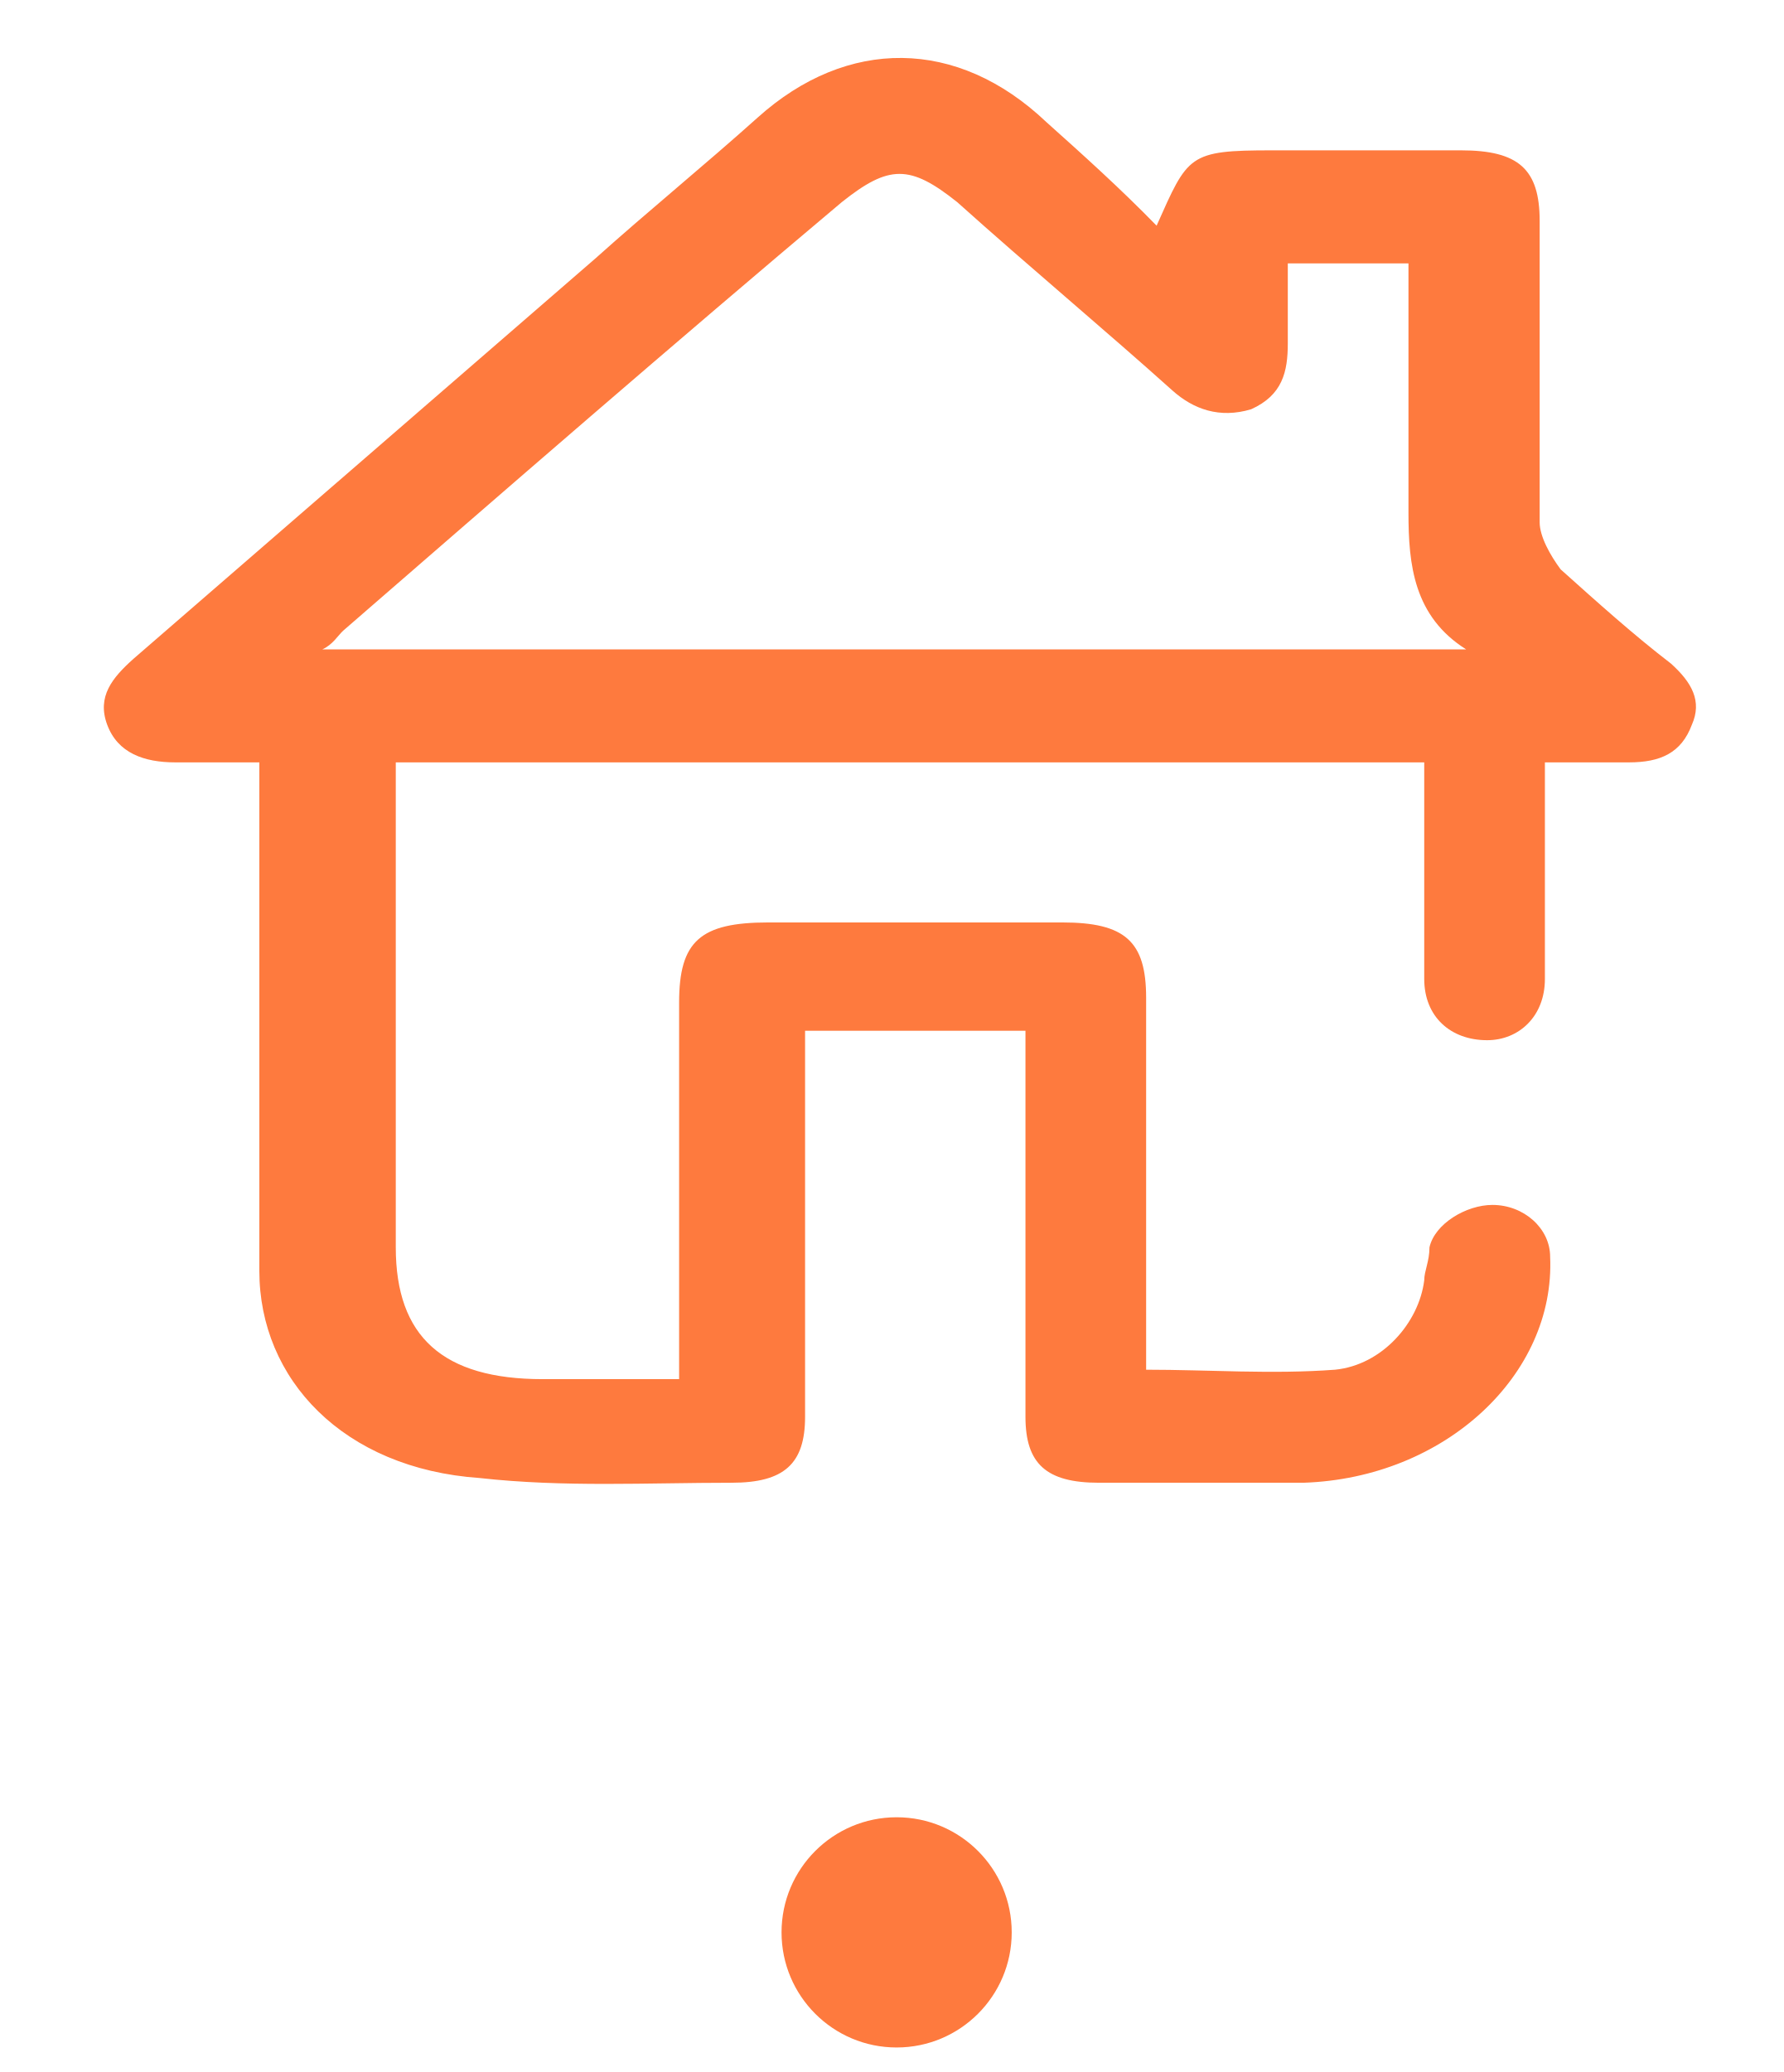
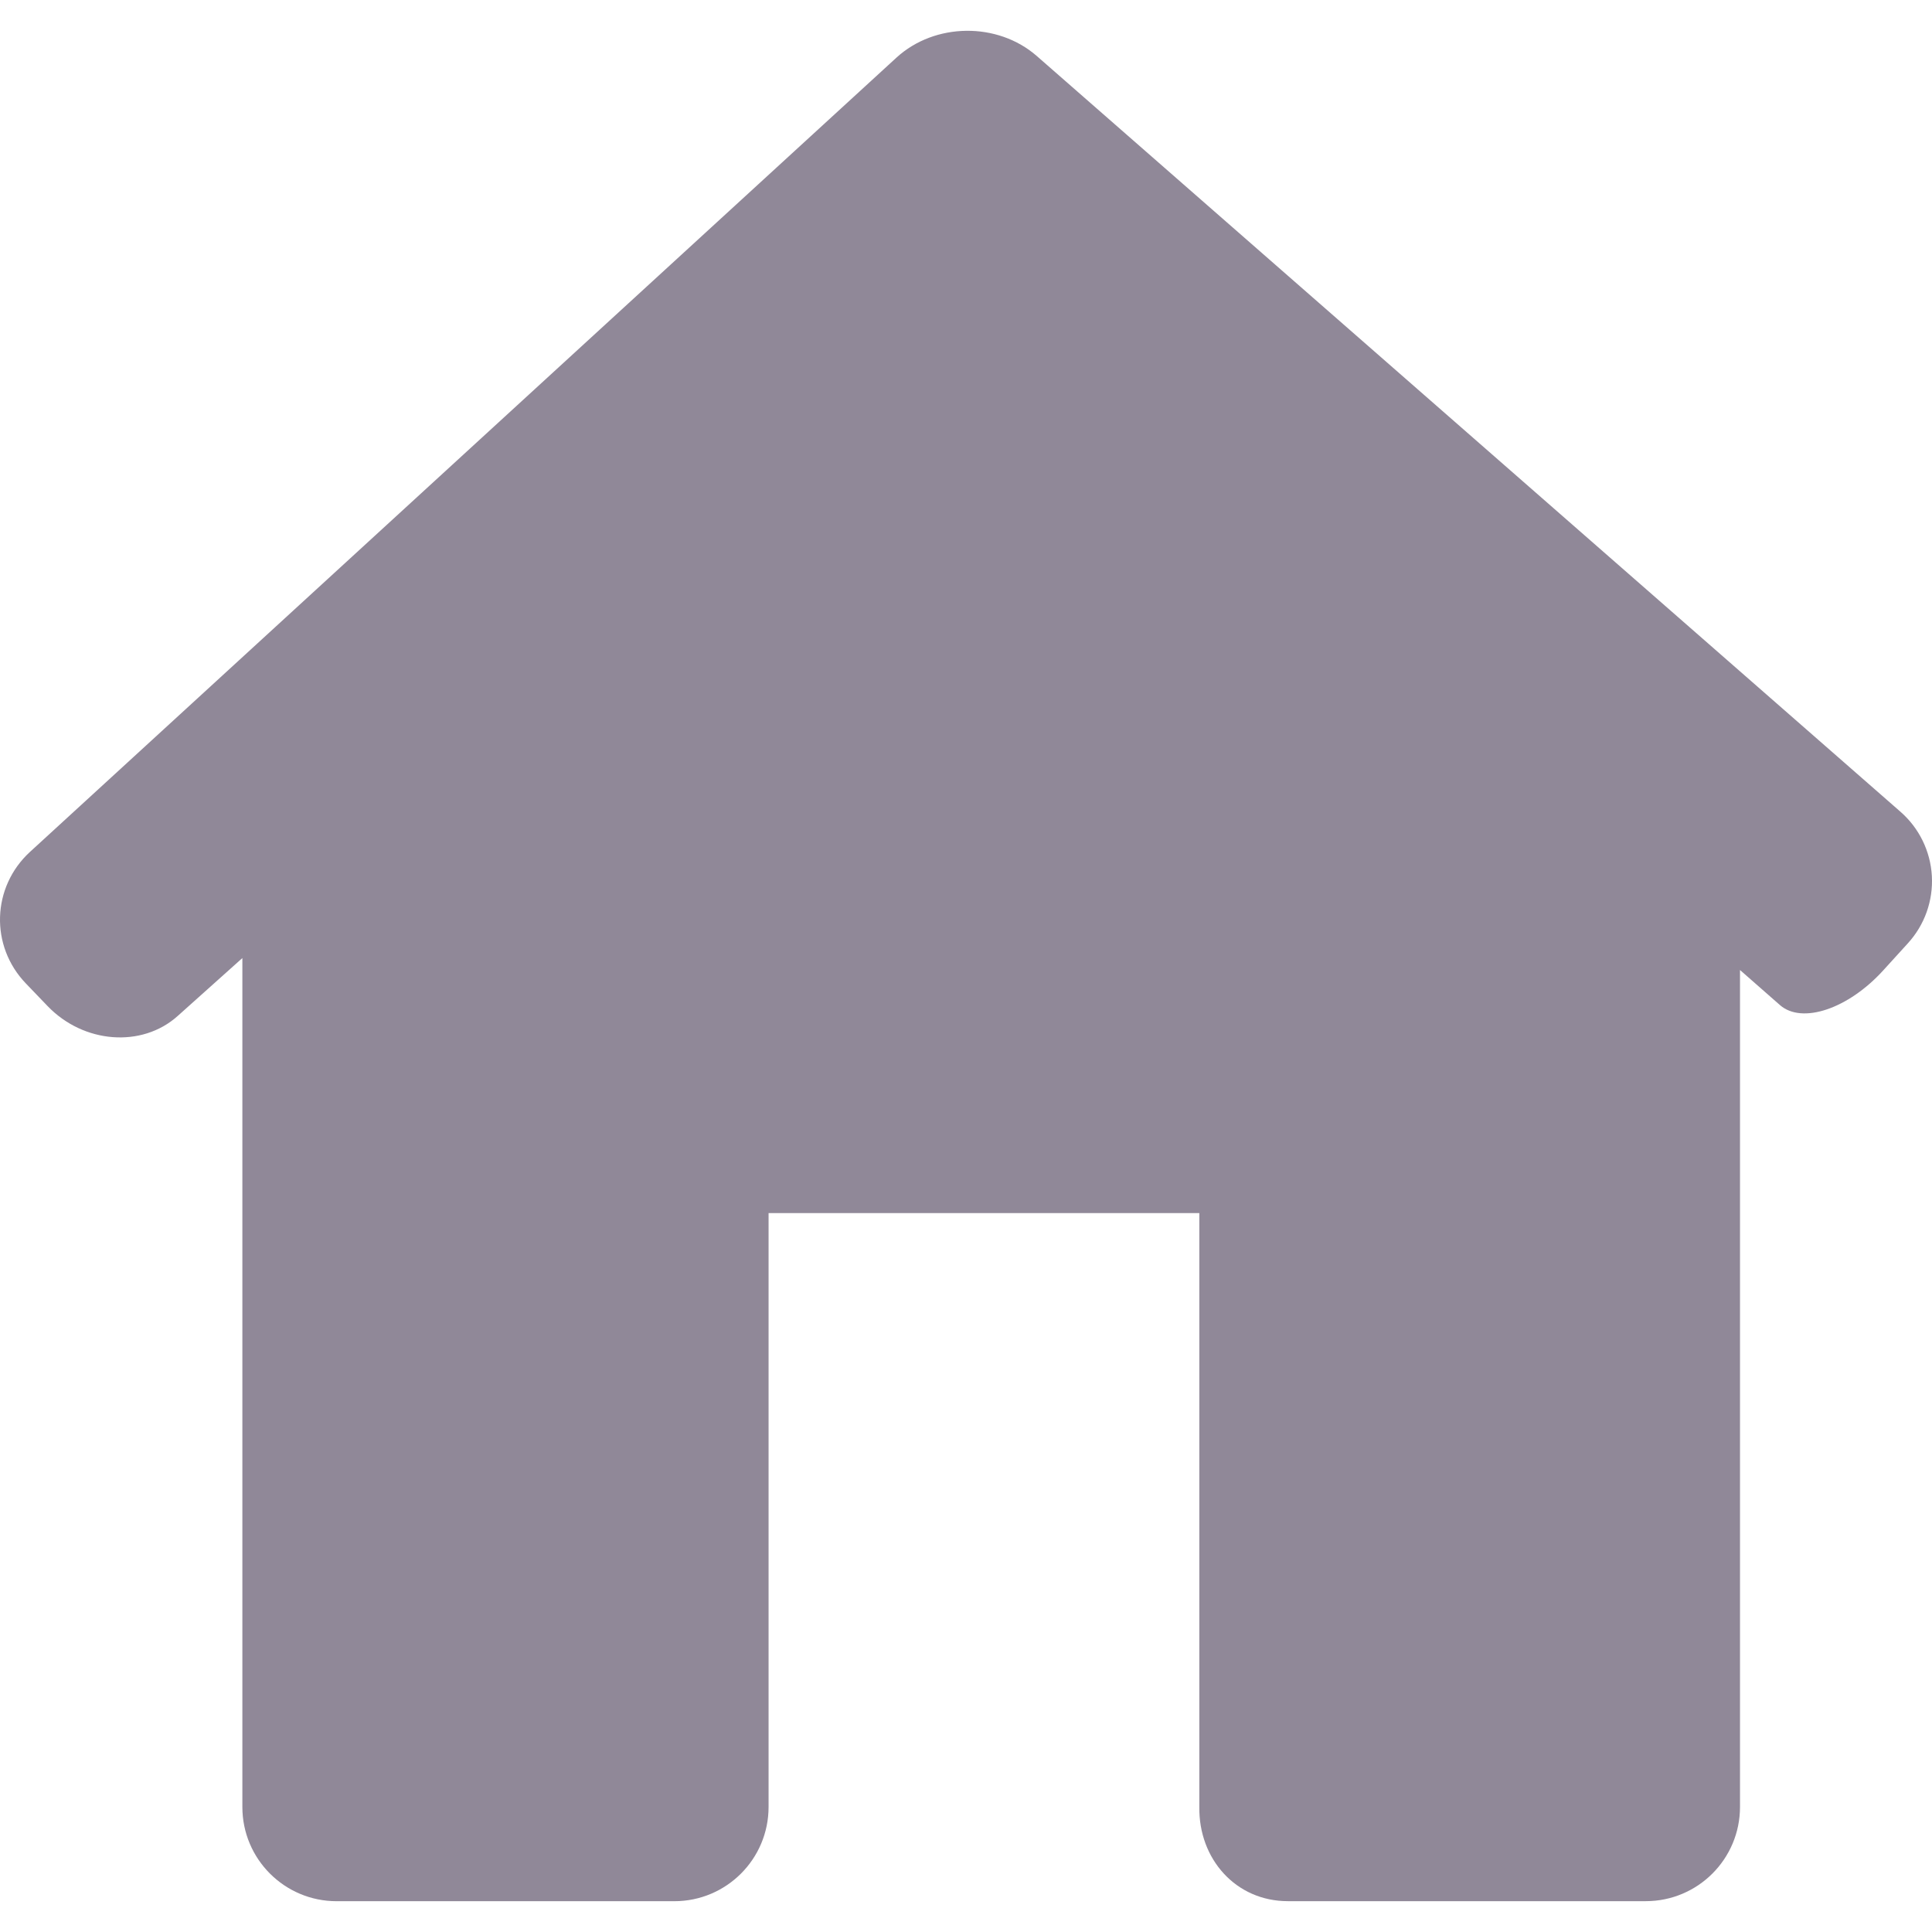
- <svg xmlns="http://www.w3.org/2000/svg" width="31" height="36" viewBox="0 0 31 36" fill="none">
-   <path d="M4.507 13.246C3.96 13.246 3.504 13.246 3.048 13.246C2.501 13.246 2.045 13.083 1.863 12.592C1.68 12.101 1.954 11.774 2.319 11.447C4.963 9.156 7.699 6.784 10.343 4.494C11.255 3.676 12.258 2.858 13.17 2.04C14.72 0.649 16.635 0.649 18.185 2.122C18.824 2.694 19.462 3.267 20.1 3.921C20.648 2.694 20.648 2.612 22.107 2.612C23.201 2.612 24.295 2.612 25.389 2.612C26.392 2.612 26.757 2.94 26.757 3.839C26.757 5.557 26.757 7.357 26.757 9.075C26.757 9.32 26.939 9.647 27.122 9.893C27.76 10.465 28.398 11.038 29.037 11.528C29.402 11.856 29.584 12.183 29.402 12.592C29.219 13.083 28.855 13.246 28.307 13.246C27.851 13.246 27.395 13.246 26.848 13.246C26.848 13.41 26.848 13.655 26.848 13.819C26.848 14.882 26.848 15.946 26.848 17.009C26.848 17.663 26.392 18.073 25.845 18.073C25.207 18.073 24.751 17.663 24.751 17.009C24.751 15.946 24.751 14.964 24.751 13.901C24.751 13.655 24.751 13.492 24.751 13.246C18.733 13.246 12.805 13.246 6.878 13.246C6.878 13.41 6.878 13.655 6.878 13.819C6.878 16.436 6.878 19.054 6.878 21.672C6.878 23.226 7.699 23.962 9.431 23.962C10.161 23.962 10.982 23.962 11.802 23.962C11.802 23.717 11.802 23.471 11.802 23.226C11.802 21.263 11.802 19.381 11.802 17.418C11.802 16.355 12.167 16.027 13.352 16.027C15.085 16.027 16.726 16.027 18.459 16.027C19.553 16.027 19.918 16.355 19.918 17.336C19.918 19.299 19.918 21.263 19.918 23.226C19.918 23.389 19.918 23.635 19.918 23.798C21.012 23.798 22.107 23.88 23.201 23.798C24.021 23.717 24.66 22.98 24.751 22.244C24.751 22.081 24.842 21.917 24.842 21.672C24.933 21.263 25.48 20.935 25.936 20.935C26.484 20.935 26.939 21.344 26.939 21.835C27.031 23.88 25.116 25.68 22.654 25.762C21.468 25.762 20.283 25.762 19.097 25.762C18.185 25.762 17.821 25.434 17.821 24.616C17.821 22.571 17.821 20.608 17.821 18.563C17.821 18.4 17.821 18.154 17.821 17.909C16.544 17.909 15.359 17.909 13.991 17.909C13.991 18.073 13.991 18.318 13.991 18.482C13.991 20.526 13.991 22.571 13.991 24.616C13.991 25.434 13.626 25.762 12.714 25.762C11.255 25.762 9.796 25.843 8.337 25.68C5.966 25.516 4.507 23.962 4.507 22.081C4.507 19.381 4.507 16.682 4.507 13.982C4.507 13.737 4.507 13.573 4.507 13.246ZM22.38 4.576C22.38 5.066 22.38 5.557 22.38 5.966C22.38 6.457 22.289 6.866 21.742 7.111C21.195 7.275 20.739 7.111 20.374 6.784C19.189 5.721 17.912 4.657 16.635 3.512C15.815 2.858 15.45 2.858 14.629 3.512C11.711 5.966 8.793 8.502 5.966 10.956C5.875 11.038 5.784 11.201 5.601 11.283C12.258 11.283 18.915 11.283 25.48 11.283C24.569 10.71 24.477 9.811 24.477 8.911C24.477 7.684 24.477 6.375 24.477 5.148C24.477 4.985 24.477 4.739 24.477 4.576C23.748 4.576 23.11 4.576 22.38 4.576Z" fill="#FE7A3E" />
-   <circle cx="15.582" cy="33.574" r="2" fill="#FE7A3E" />
+ <svg xmlns="http://www.w3.org/2000/svg" version="1.1" width="512" height="512" x="0" y="0" viewBox="0 0 306.773 306.773" style="enable-background:new 0 0 512 512" xml:space="preserve" class="">
+   <g>
+     <path d="M302.93 149.794a14.627 14.627 0 0 0-1.199-20.932L164.63 8.898c-6.223-5.442-16.2-5.328-22.292.257L4.771 135.258c-6.092 5.585-6.391 14.947-.662 20.902l3.449 3.592c5.722 5.955 14.971 6.665 20.645 1.581l10.281-9.207v134.792c0 8.27 6.701 14.965 14.965 14.965h53.624c8.264 0 14.965-6.695 14.965-14.965v-94.3h68.398v94.3c-.119 8.264 5.794 14.959 14.058 14.959h56.828c8.264 0 14.965-6.695 14.965-14.965V154.024s2.84 2.488 6.343 5.567c3.497 3.073 10.842.609 16.403-5.513l3.897-4.284z" style="" fill="#908898" data-original="#010002" class="" opacity="1" />
+   </g>
</svg>
